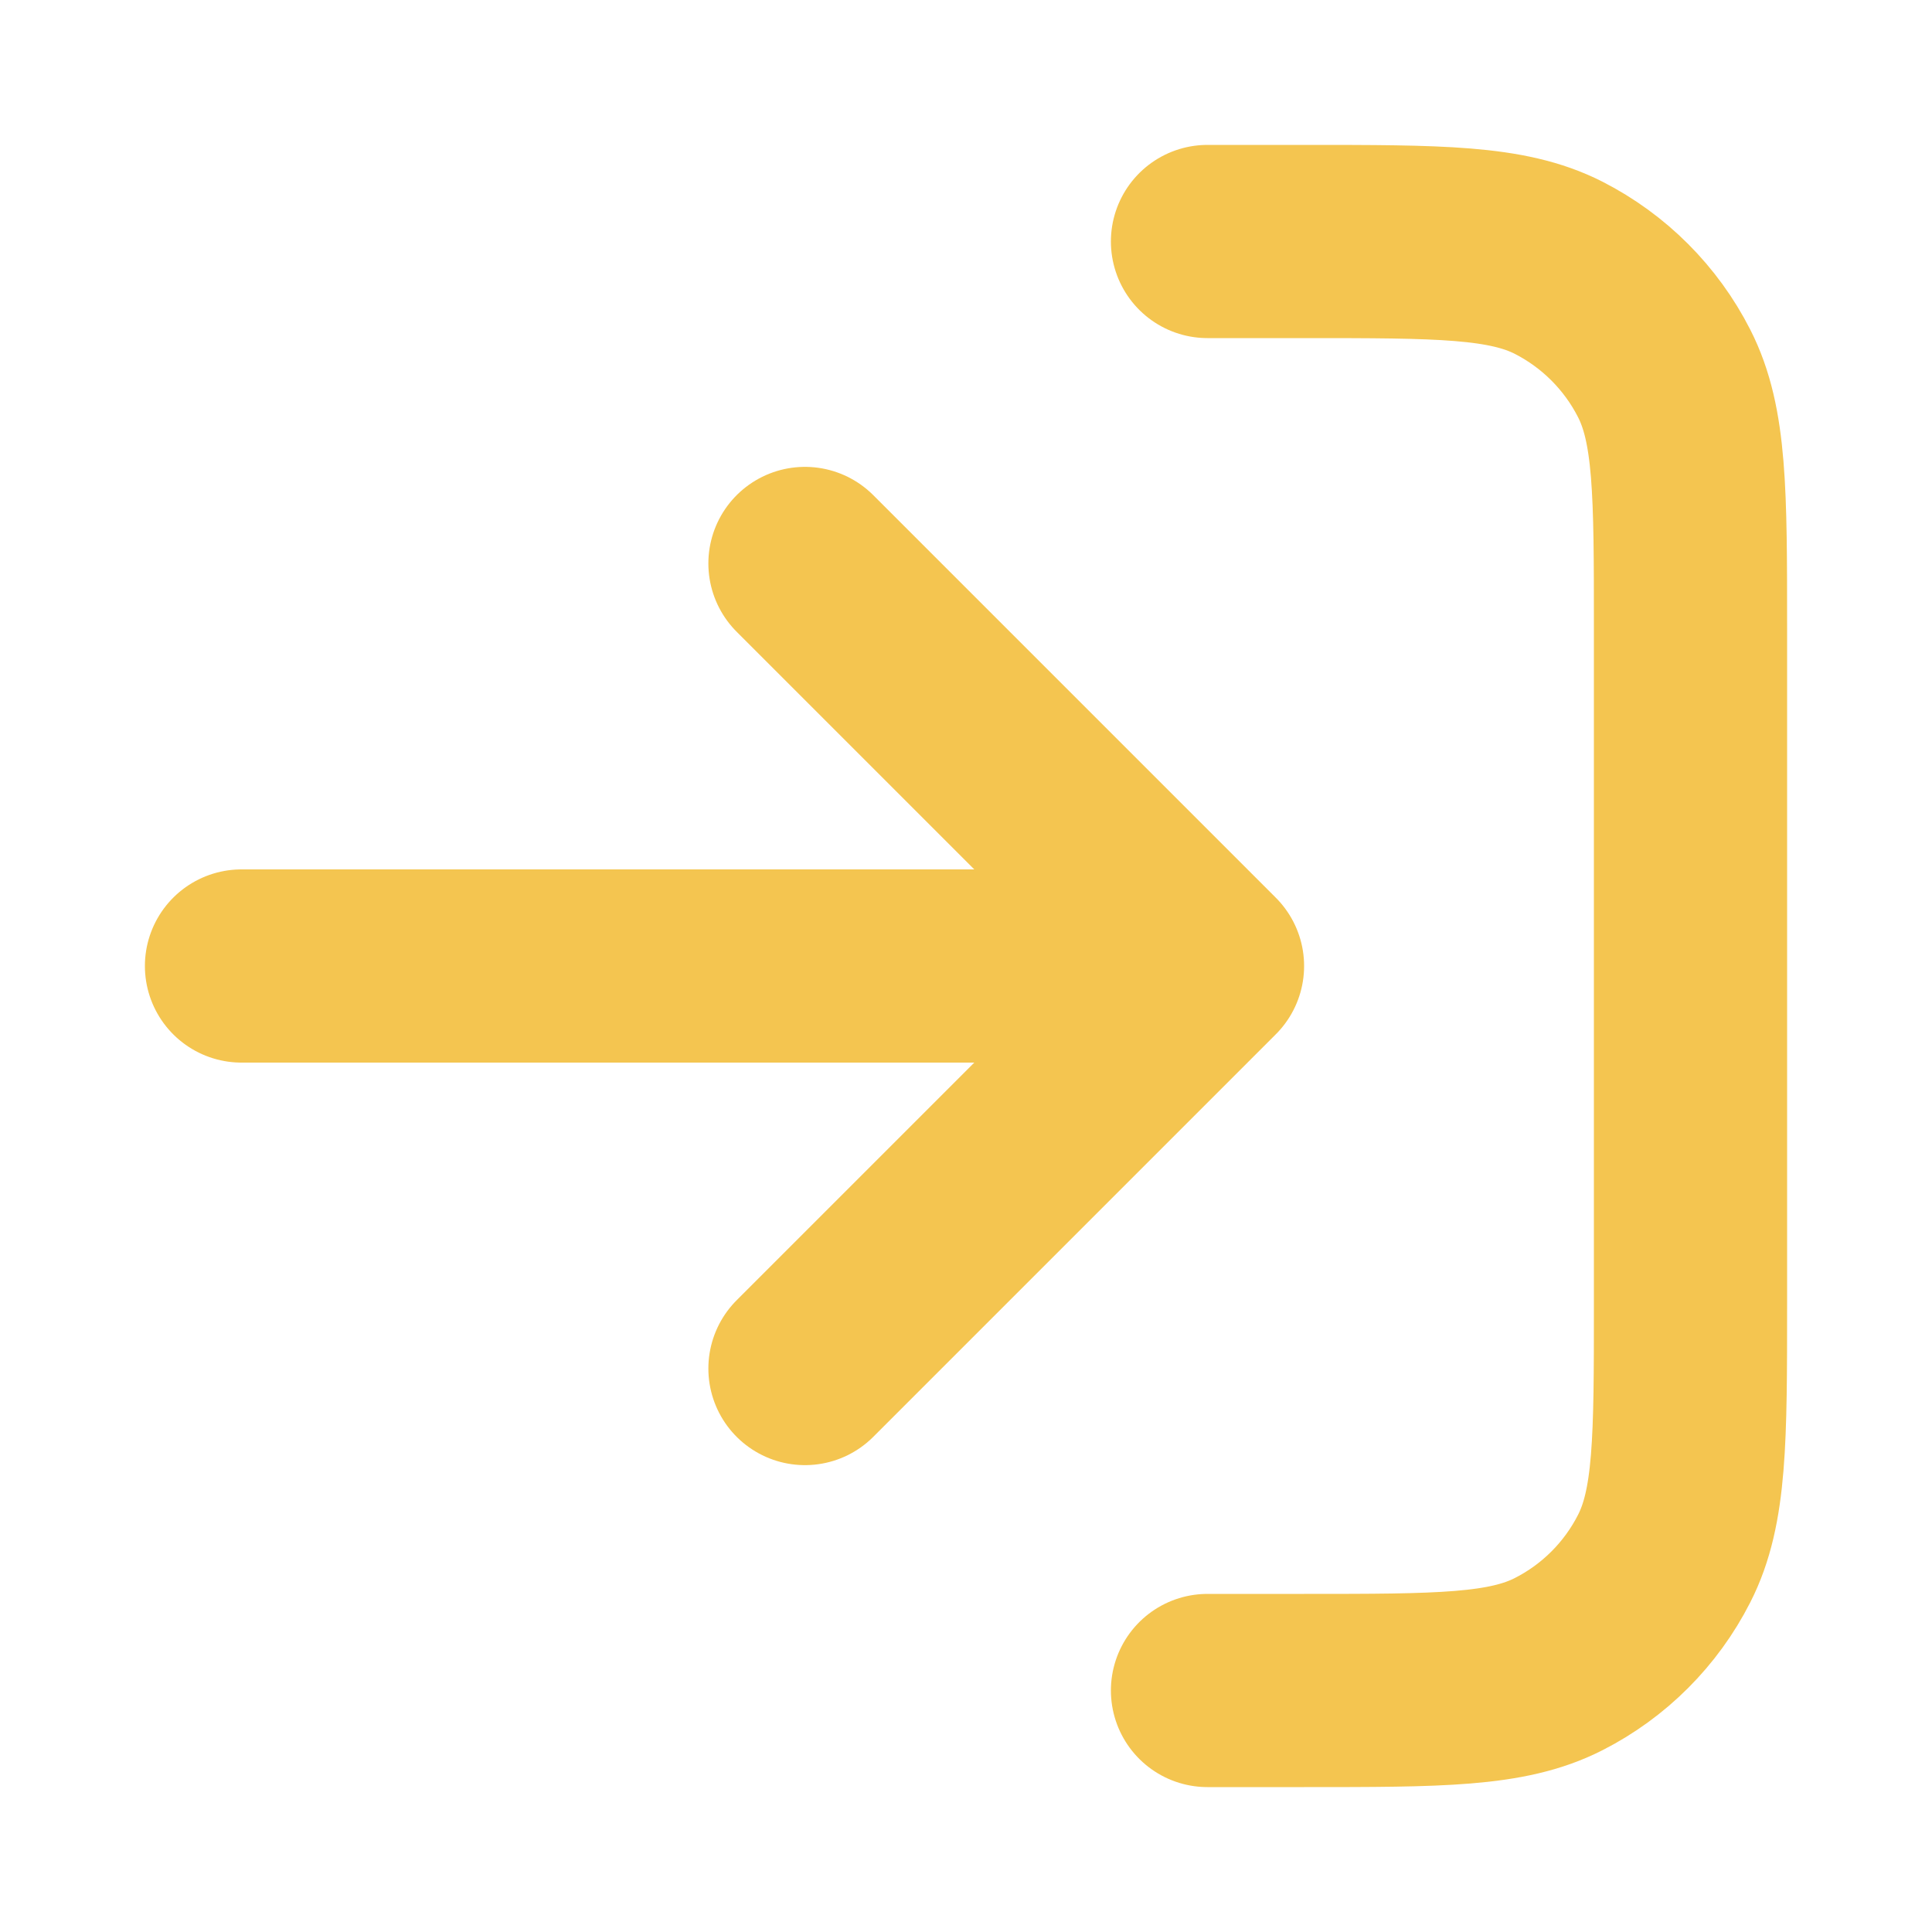
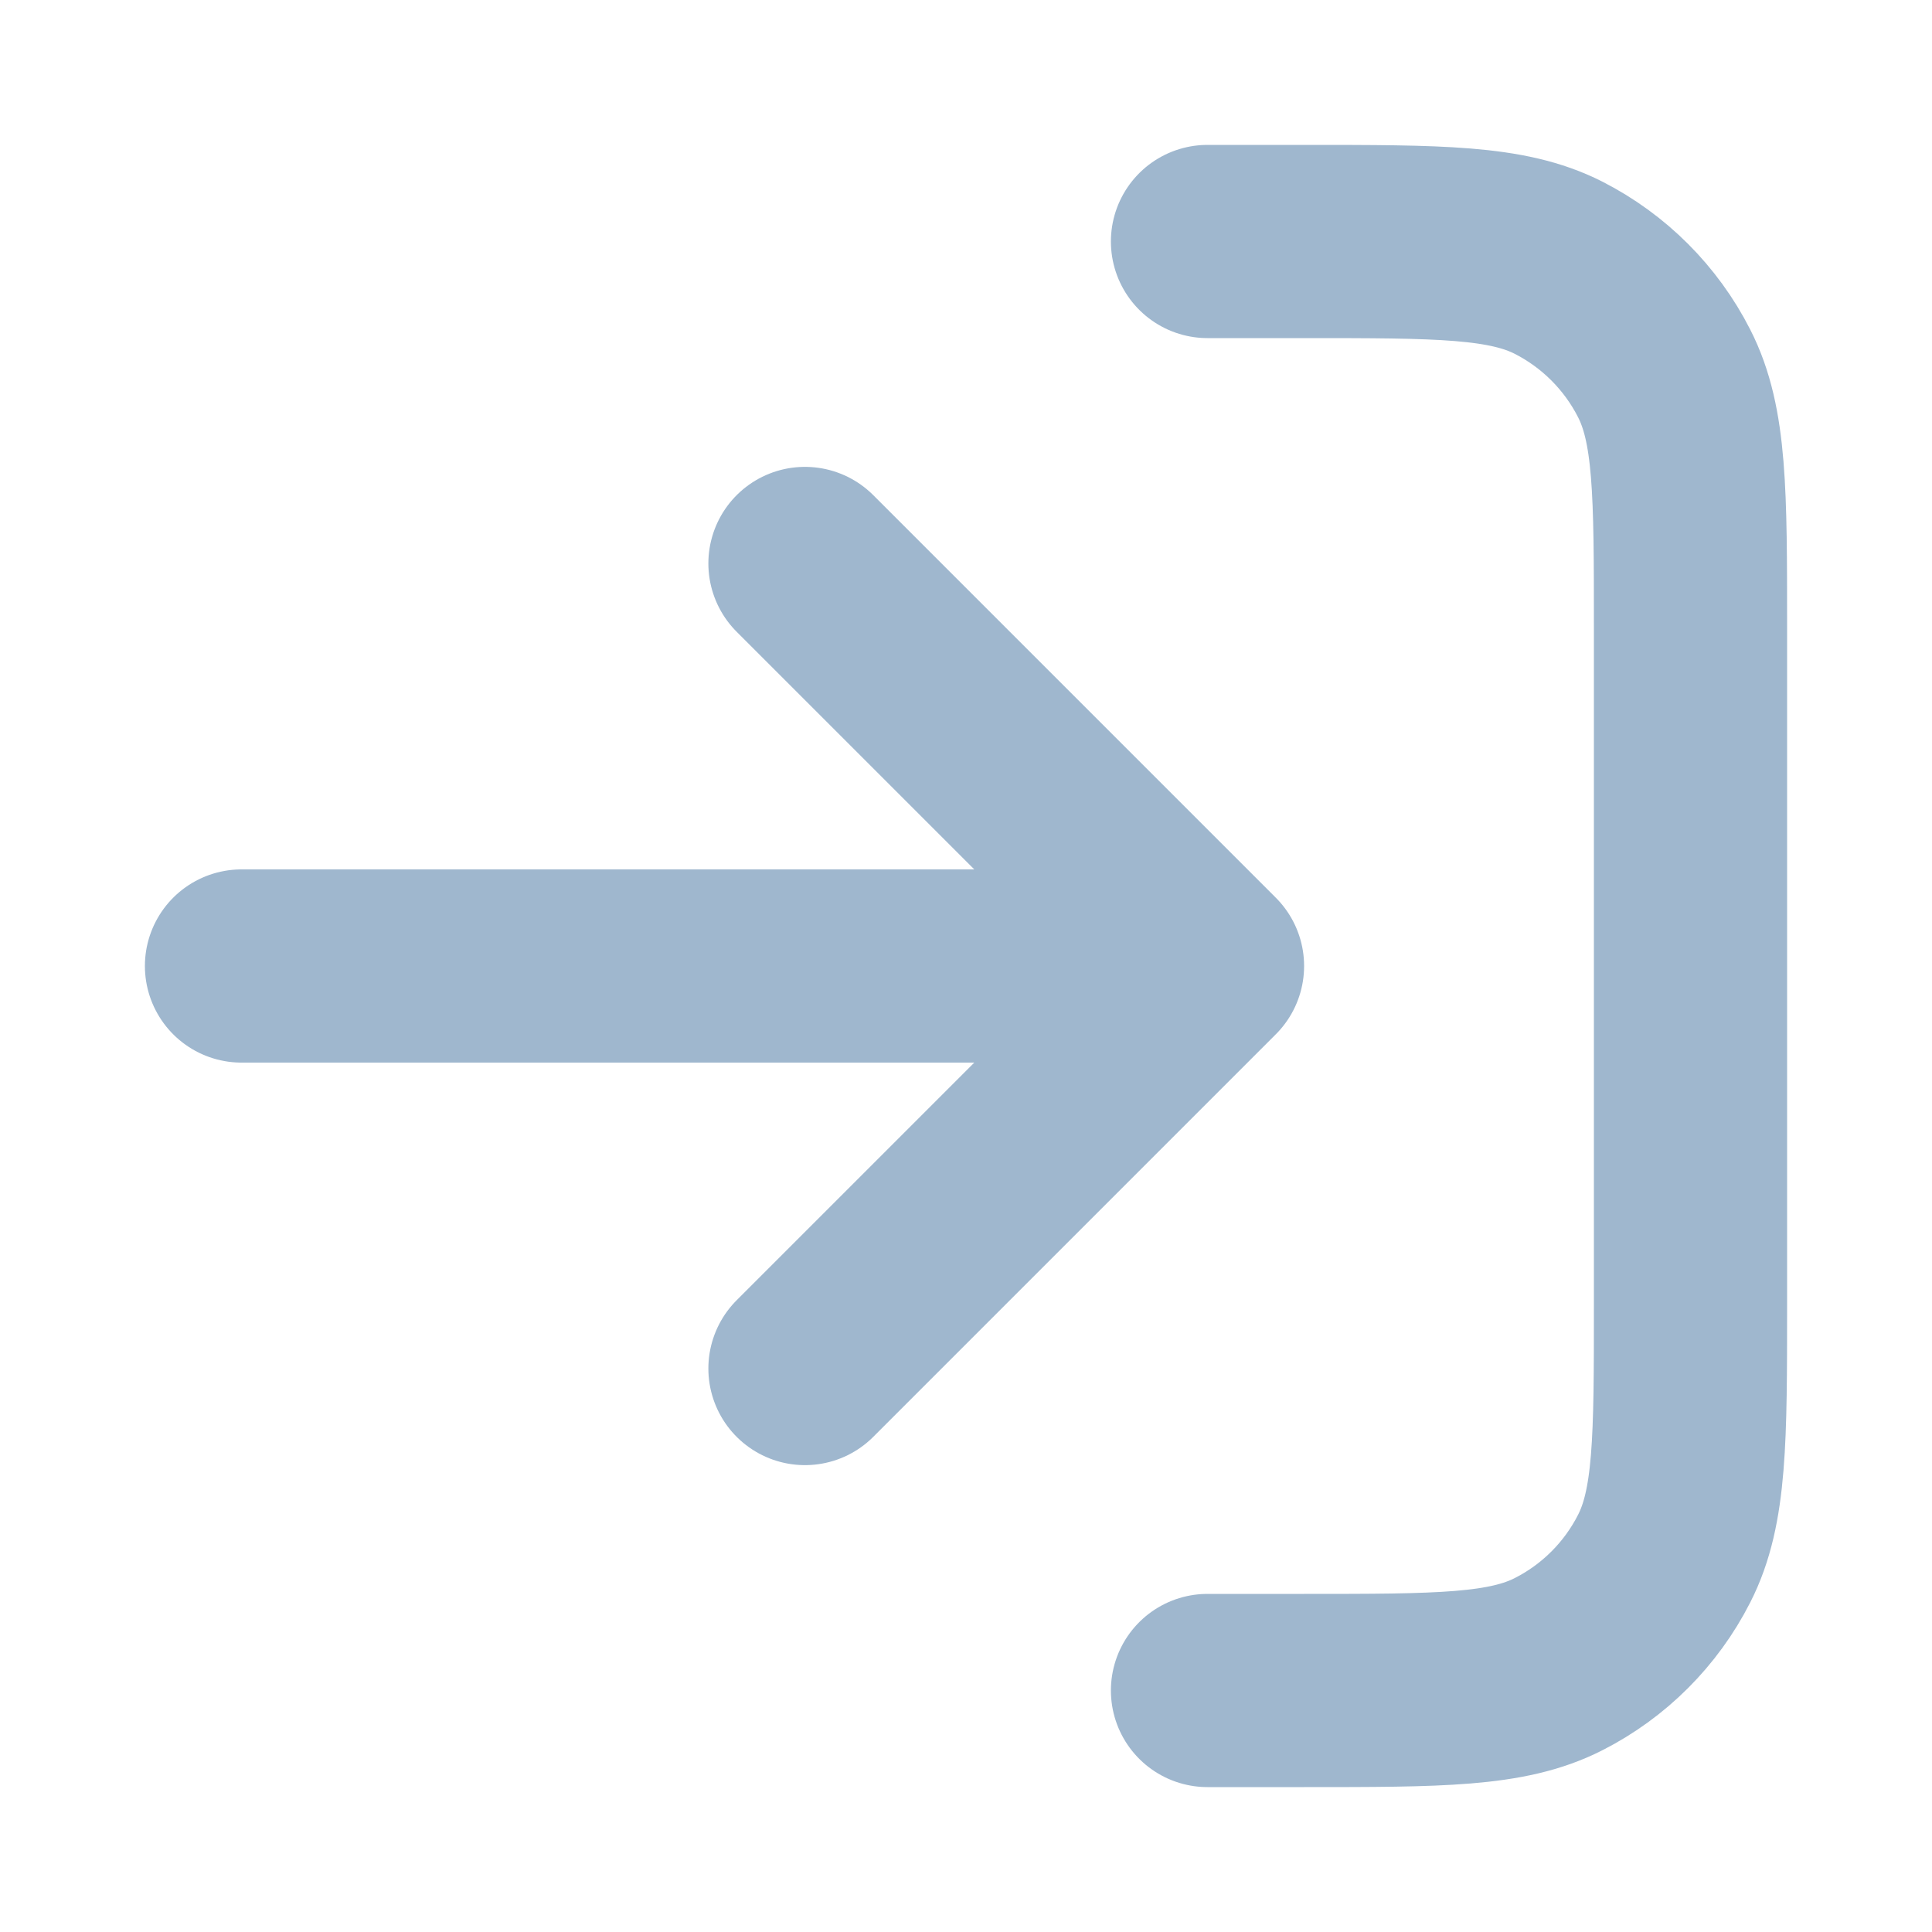
<svg xmlns="http://www.w3.org/2000/svg" width="20" height="20" viewBox="0 0 20 20" fill="none">
-   <path d="M12.5 2.5H13.5C14.9 2.5 15.6 2.5 16.135 2.772C16.605 3.012 16.988 3.395 17.227 3.865C17.5 4.4 17.5 5.1 17.5 6.5V13.5C17.5 14.9 17.5 15.6 17.227 16.135C16.988 16.605 16.605 16.988 16.135 17.227C15.6 17.5 14.9 17.5 13.5 17.5H12.5" stroke="#F4C550" stroke-width="2" stroke-linecap="round" stroke-linejoin="round" />
-   <path d="M8.333 5.833L12.5 10M12.5 10L8.333 14.167M12.5 10L2.5 10" stroke="#F4C550" stroke-width="2" stroke-linecap="round" stroke-linejoin="round" />
+   <path d="M12.5 2.5H13.5C14.9 2.5 15.6 2.5 16.135 2.772C16.605 3.012 16.988 3.395 17.227 3.865C17.5 4.4 17.5 5.1 17.5 6.5V13.5C17.5 14.9 17.5 15.6 17.227 16.135C16.988 16.605 16.605 16.988 16.135 17.227C15.6 17.5 14.9 17.5 13.5 17.5H12.5" stroke="#9FB7CE" stroke-width="2" stroke-linecap="round" stroke-linejoin="round" />
+   <path d="M8.333 5.833L12.5 10M12.5 10L8.333 14.167M12.5 10L2.5 10" stroke="#9FB7CE" stroke-width="2" stroke-linecap="round" stroke-linejoin="round" />
</svg>
